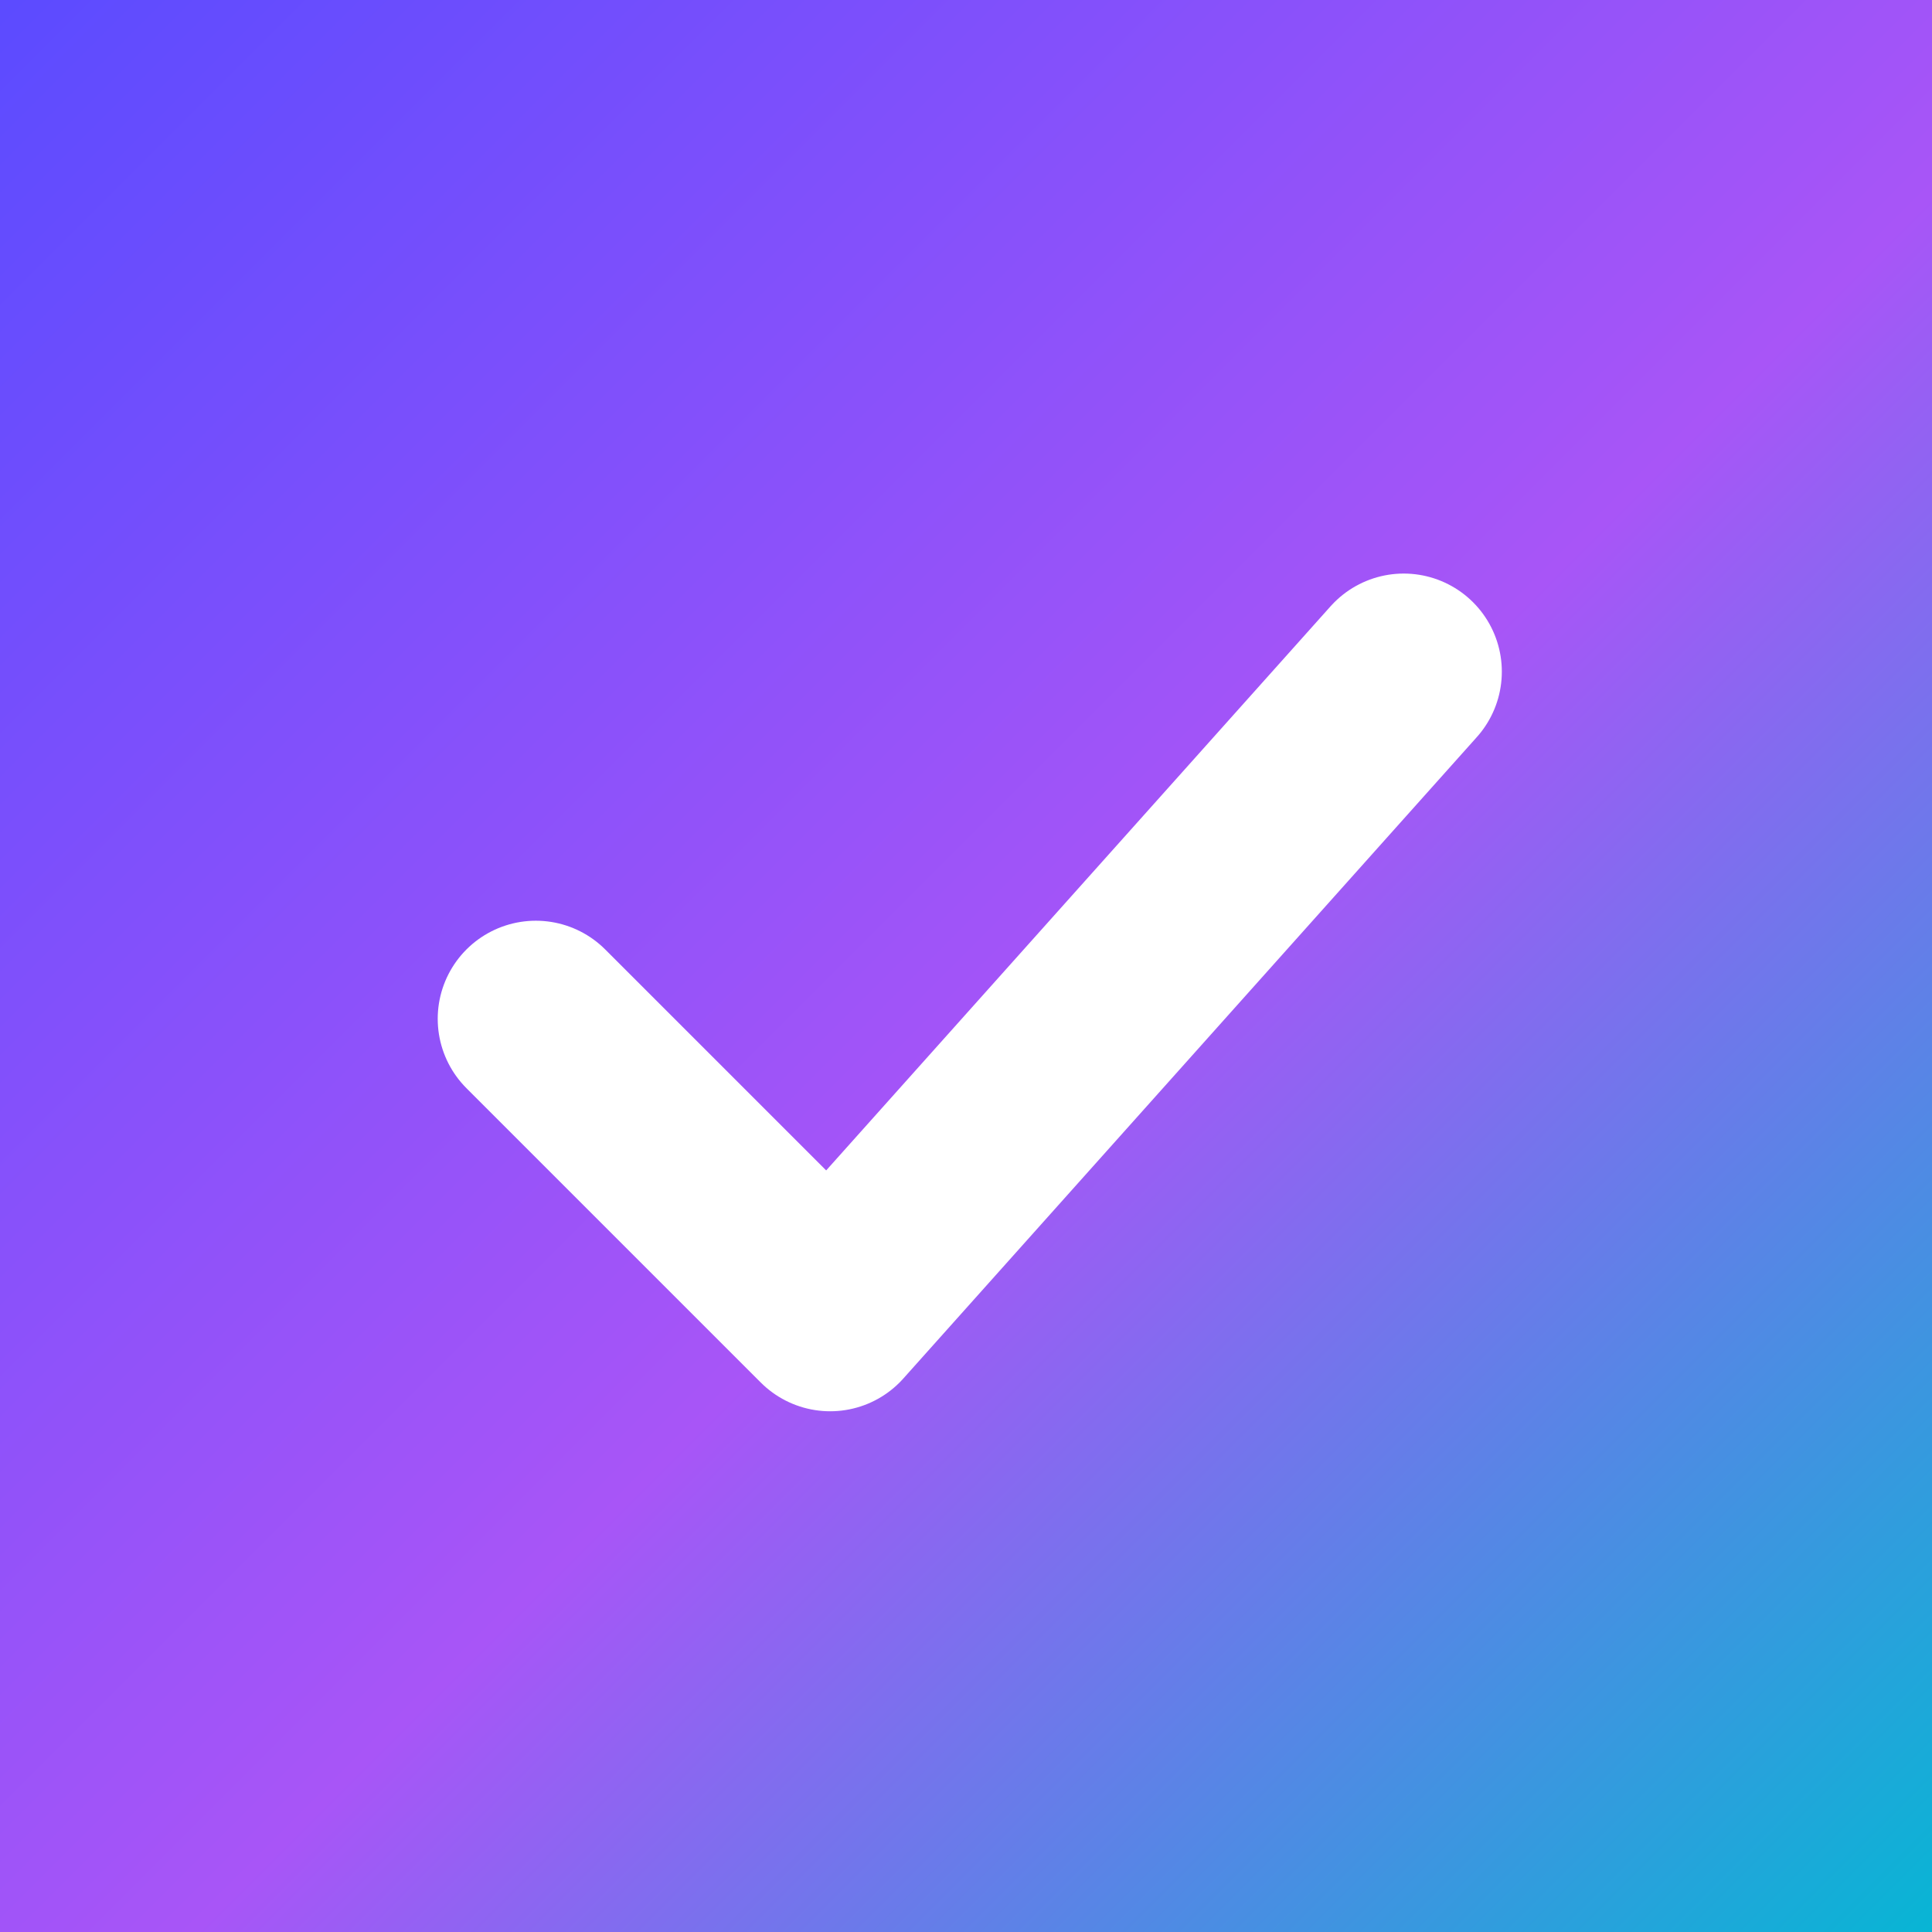
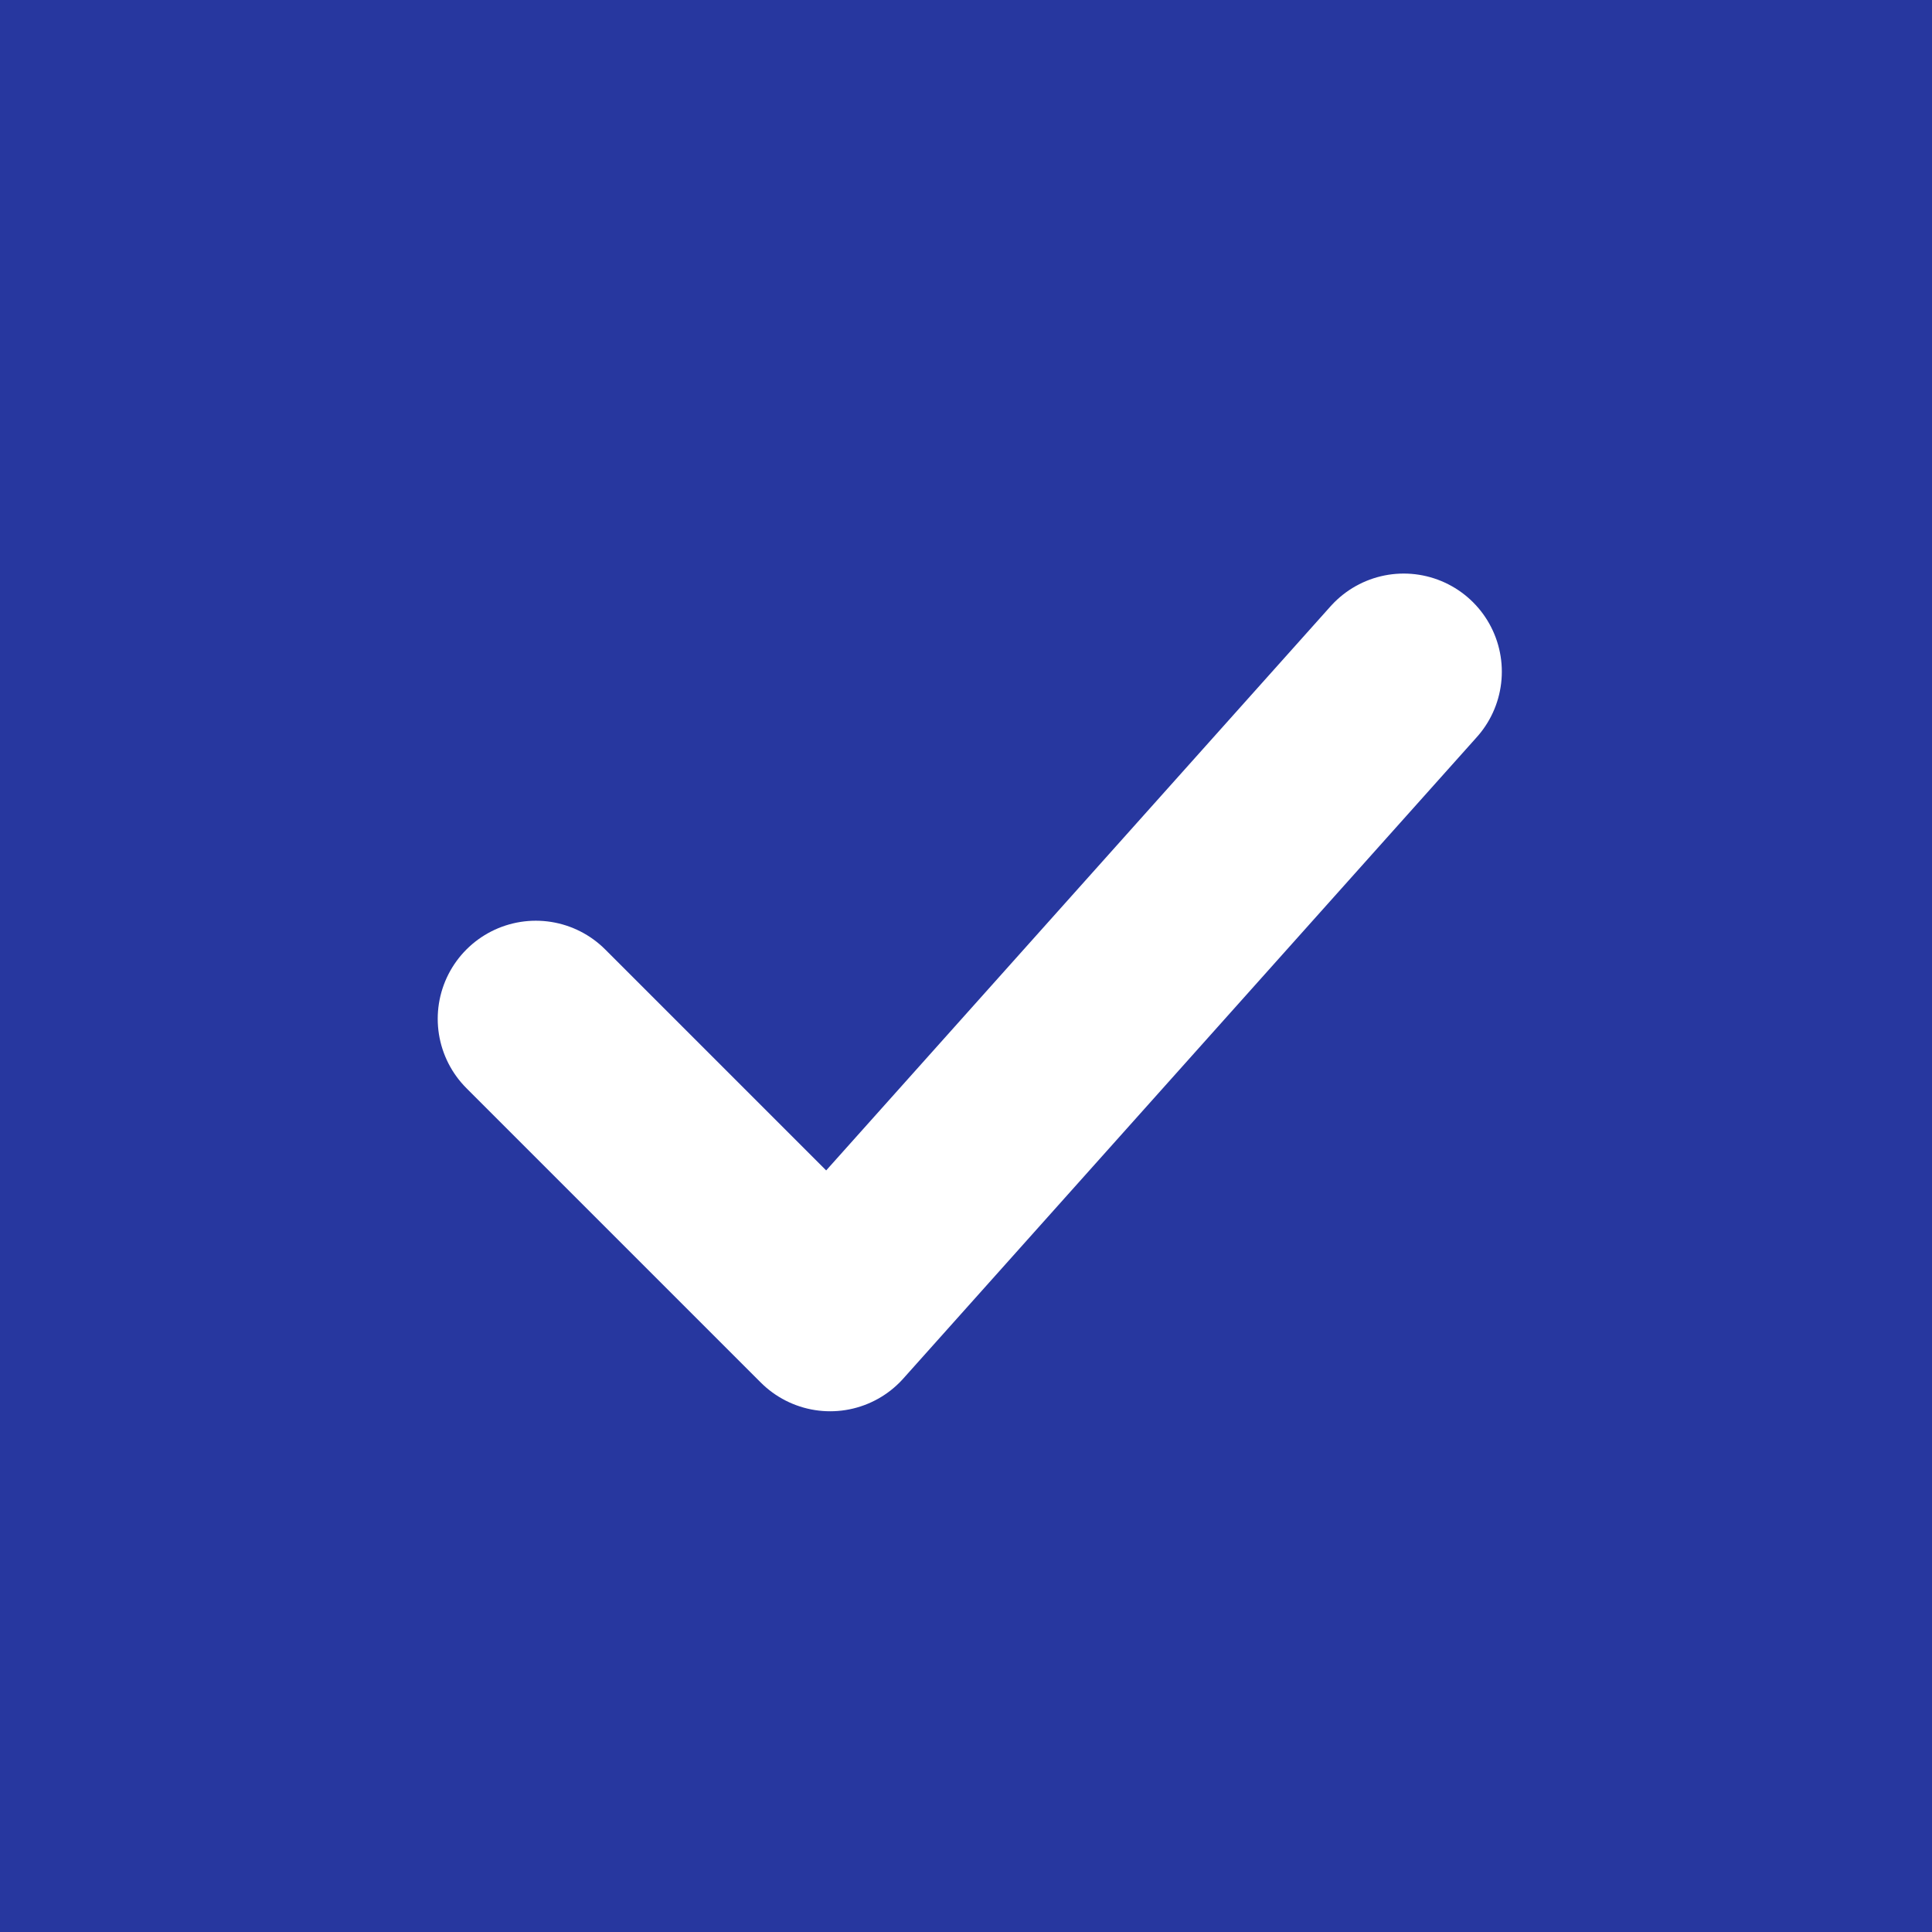
<svg xmlns="http://www.w3.org/2000/svg" viewBox="0 0 512 512">
  <defs>
    <linearGradient id="g" x1="0" y1="0" x2="1" y2="1">
-       <stop offset="0" stop-color="#5b4bff" />
-       <stop offset=".55" stop-color="#a855f7" />
-       <stop offset="1" stop-color="#06b6d4" />
+       <stop offset="0" stop-color="#27379f" />
+       <stop offset=".55" stop-color="#27379f" />
+       <stop offset="1" stop-color="#27379f" />
    </linearGradient>
  </defs>
  <rect width="512" height="512" fill="url(#g)" />
  <path d="M142 270l78 78 152-170" fill="none" stroke="#fff" stroke-width="52" stroke-linecap="round" stroke-linejoin="round" />
</svg>
